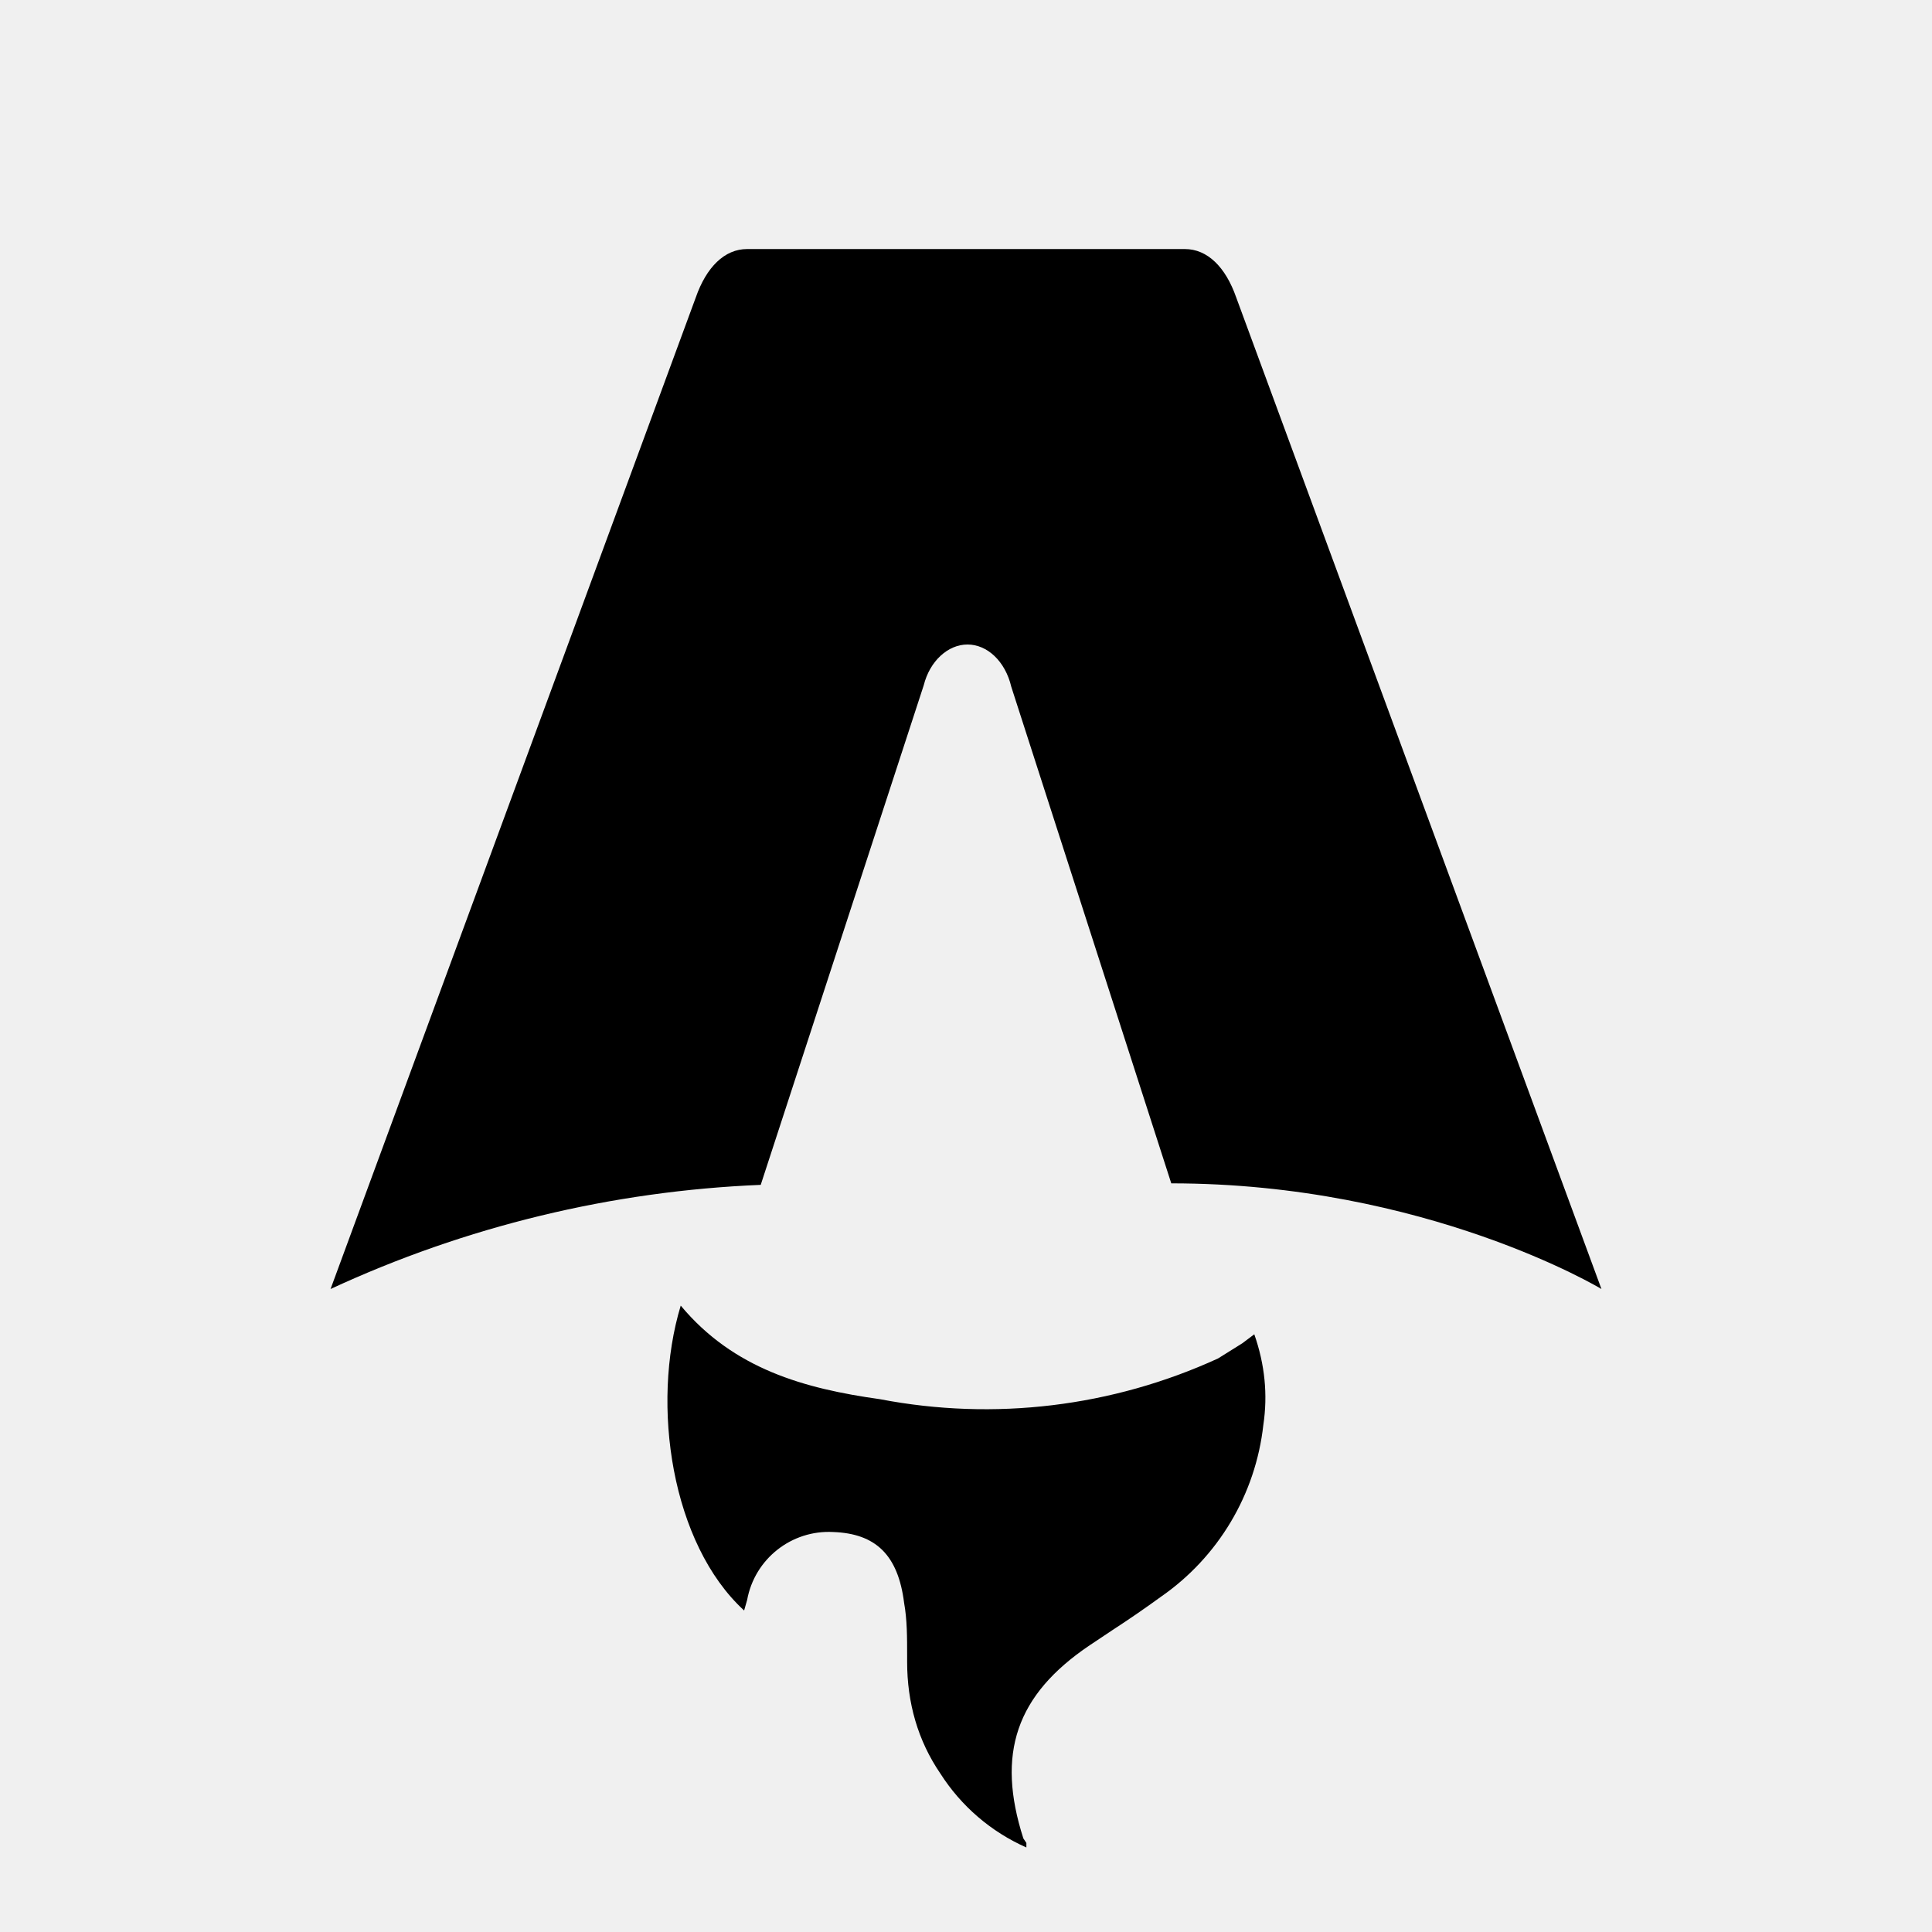
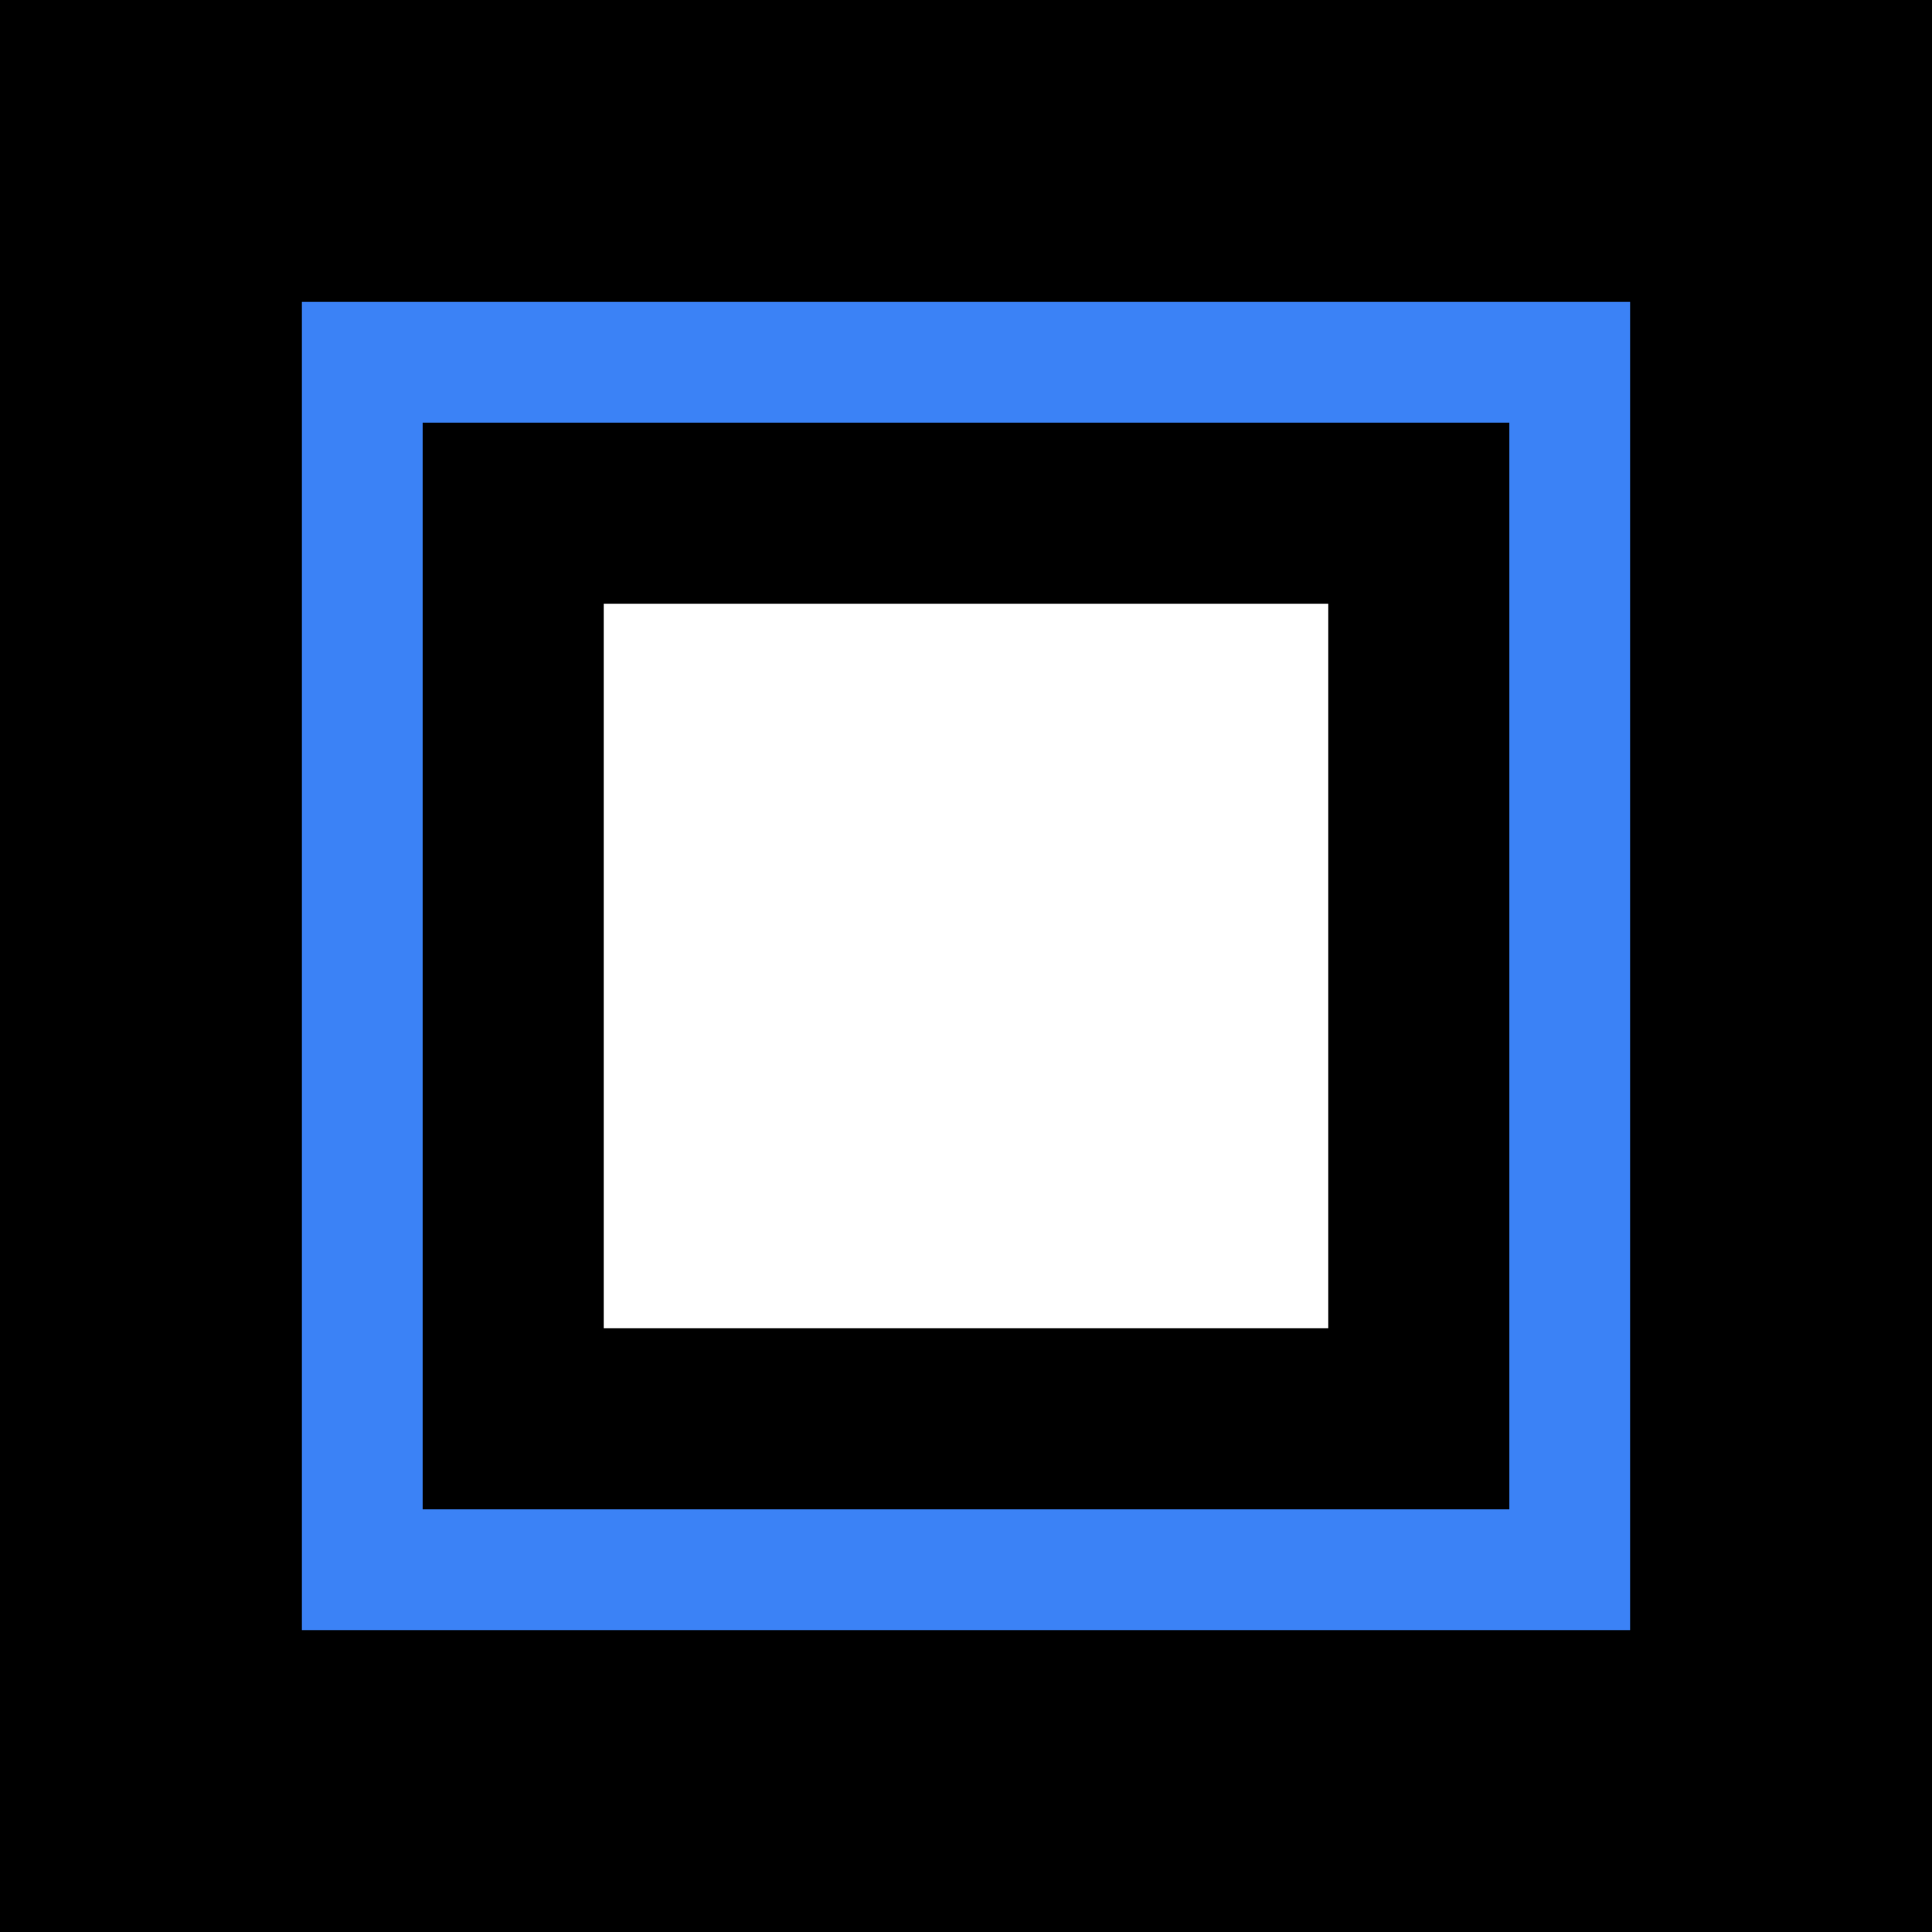
- <svg xmlns="http://www.w3.org/2000/svg" fill="none" viewBox="0 0 128 128">
-   <path d="M50.4 78.5a75.1 75.1 0 0 0-28.5 6.9l24.2-65.7c.7-2 1.9-3.2 3.4-3.2h29c1.5 0 2.7 1.2 3.4 3.2l24.2 65.7s-11.6-7-28.5-7L67 45.5c-.4-1.7-1.6-2.8-2.9-2.8-1.3 0-2.5 1.1-2.9 2.7L50.4 78.5Zm-1.1 28.2Zm-4.2-20.2c-2 6.6-.6 15.8 4.2 20.2a17.5 17.5 0 0 1 .2-.7 5.5 5.5 0 0 1 5.7-4.5c2.8.1 4.3 1.5 4.7 4.7.2 1.1.2 2.3.2 3.5v.4c0 2.7.7 5.2 2.2 7.4a13 13 0 0 0 5.7 4.9v-.3l-.2-.3c-1.8-5.6-.5-9.5 4.4-12.8l1.5-1a73 73 0 0 0 3.2-2.2 16 16 0 0 0 6.8-11.4c.3-2 .1-4-.6-6l-.8.6-1.6 1a37 37 0 0 1-22.4 2.7c-5-.7-9.7-2-13.2-6.2Z" />
-   <style>
-         path { fill: #000; }
-         @media (prefers-color-scheme: dark) {
-             path { fill: #FFF; }
-         }
-     </style>
+ <svg xmlns="http://www.w3.org/2000/svg" viewBox="0 0 32 32">
+   <rect width="32" height="32" fill="#000000" />
+   <rect x="6" y="6" width="20" height="20" fill="none" stroke="#3b82f6" stroke-width="2" />
+   <rect x="10" y="10" width="12" height="12" fill="#ffffff" />
</svg>
